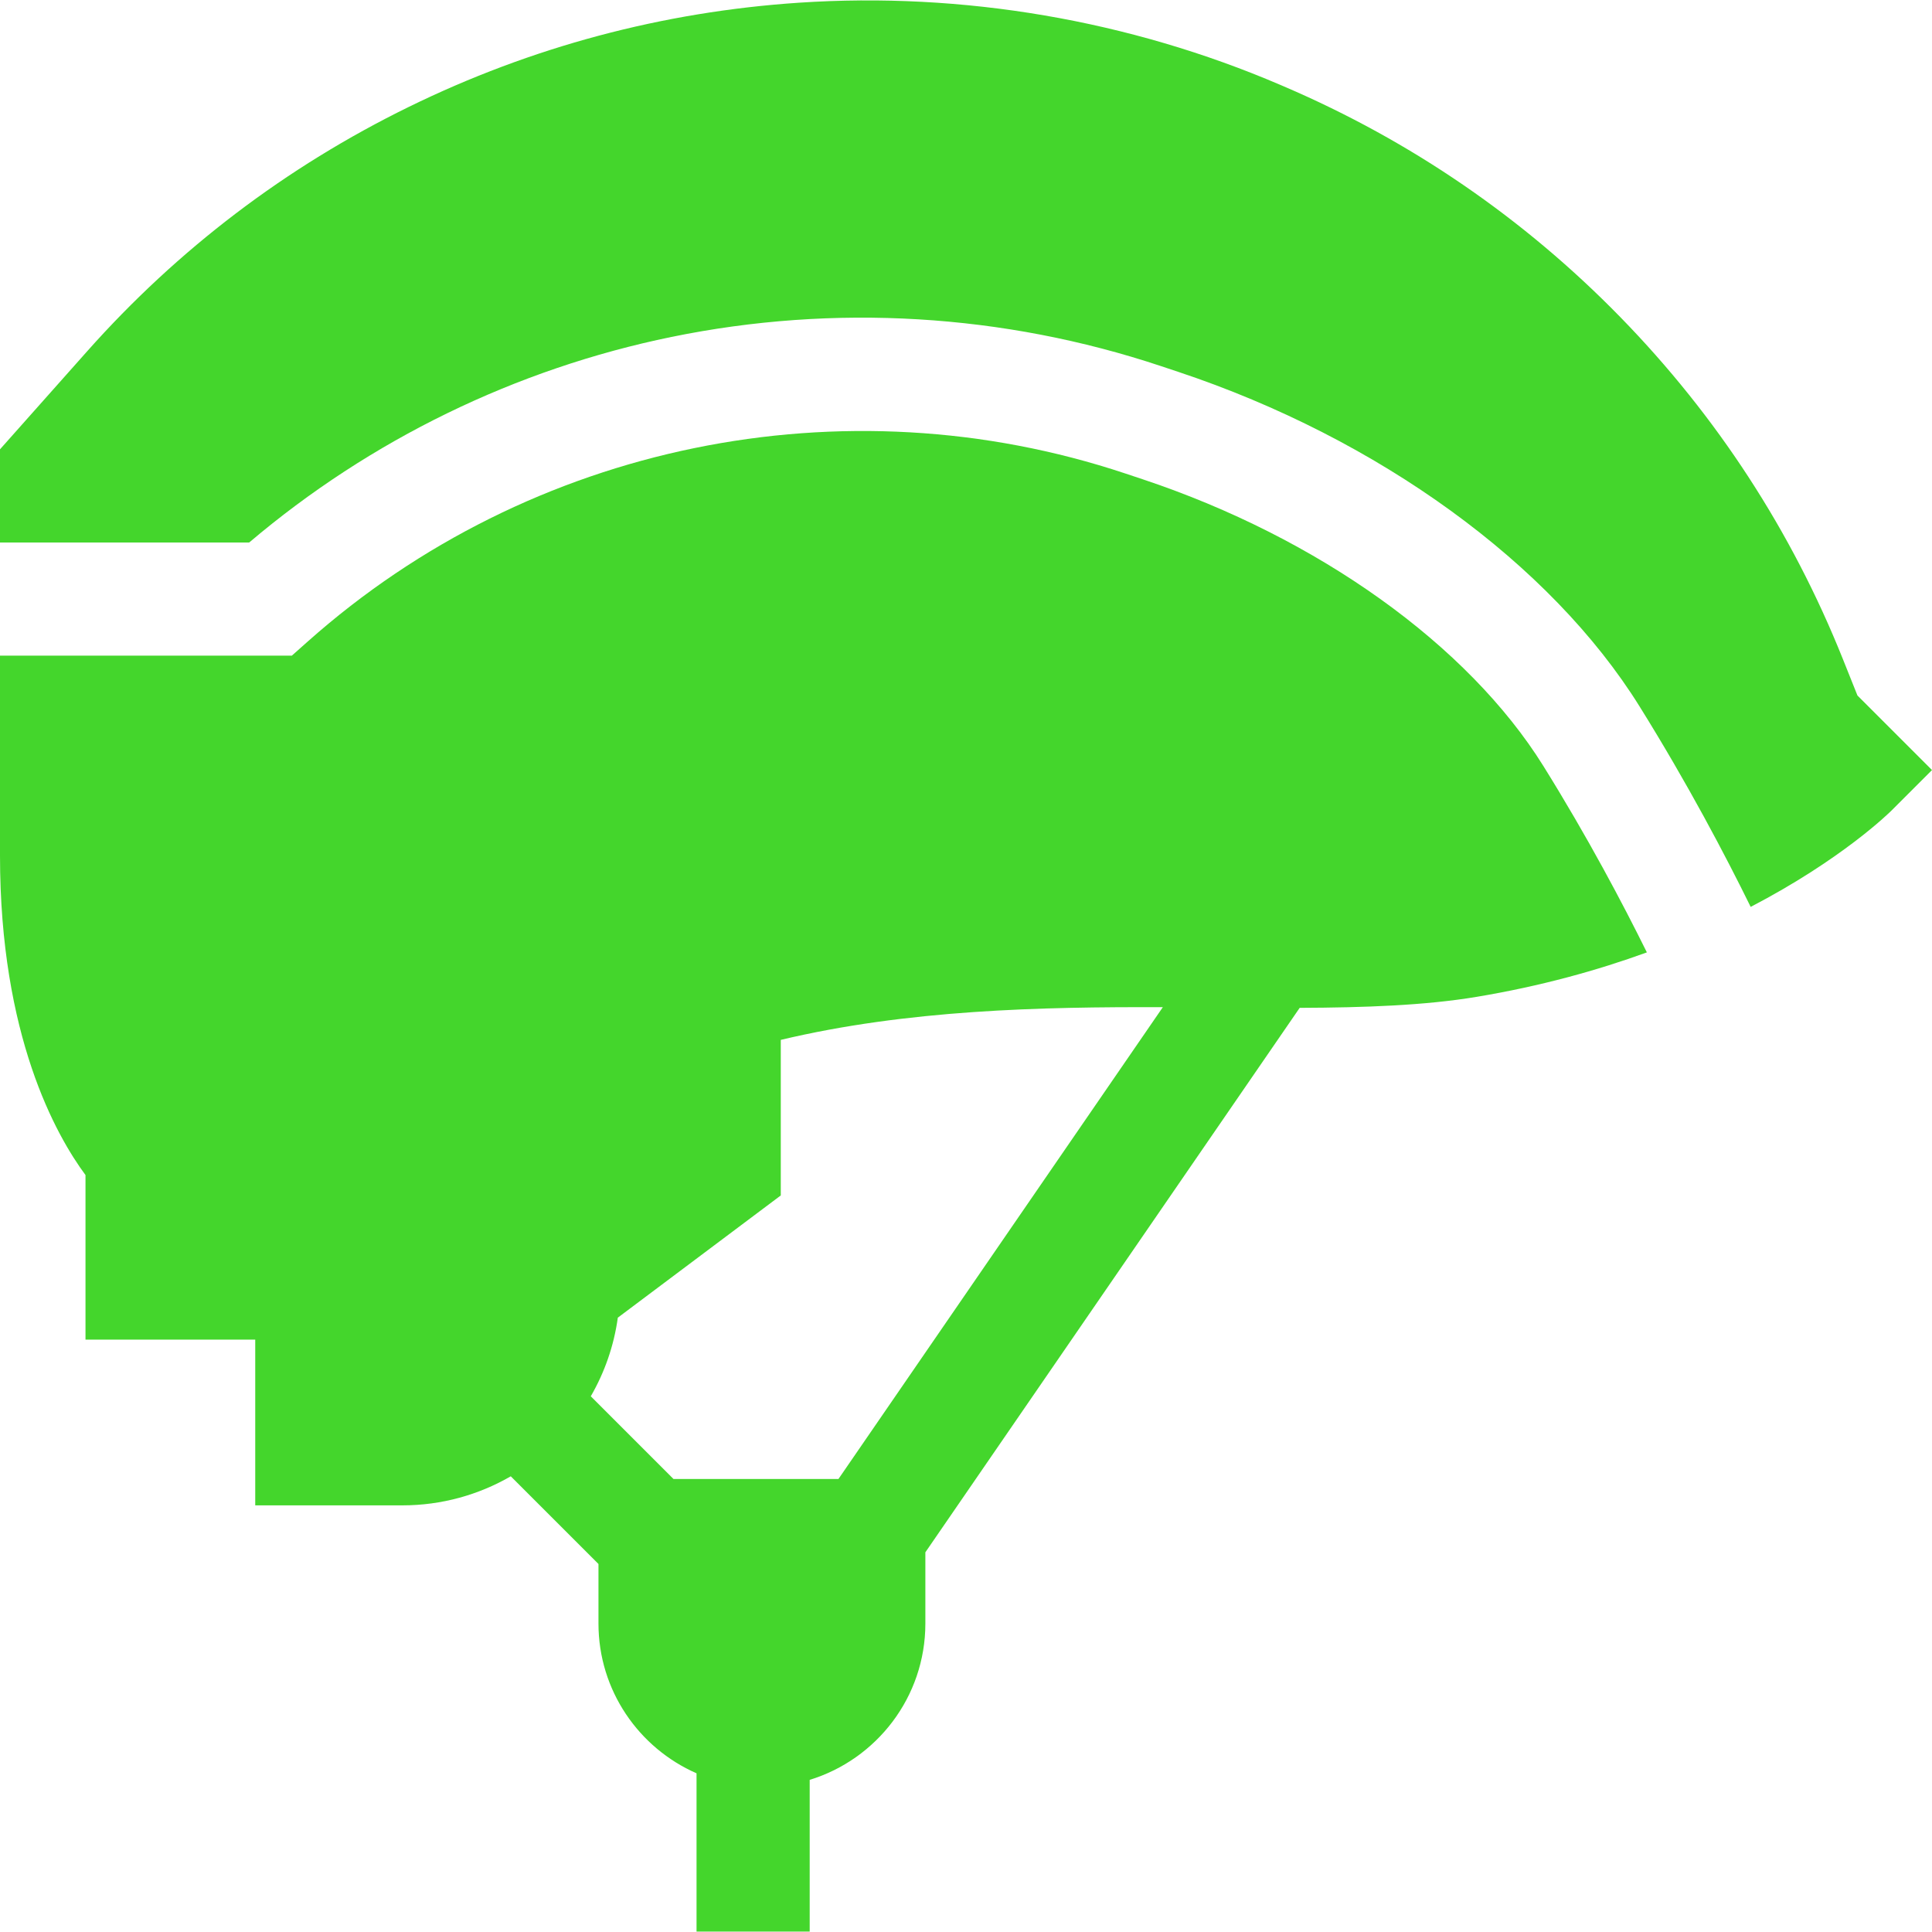
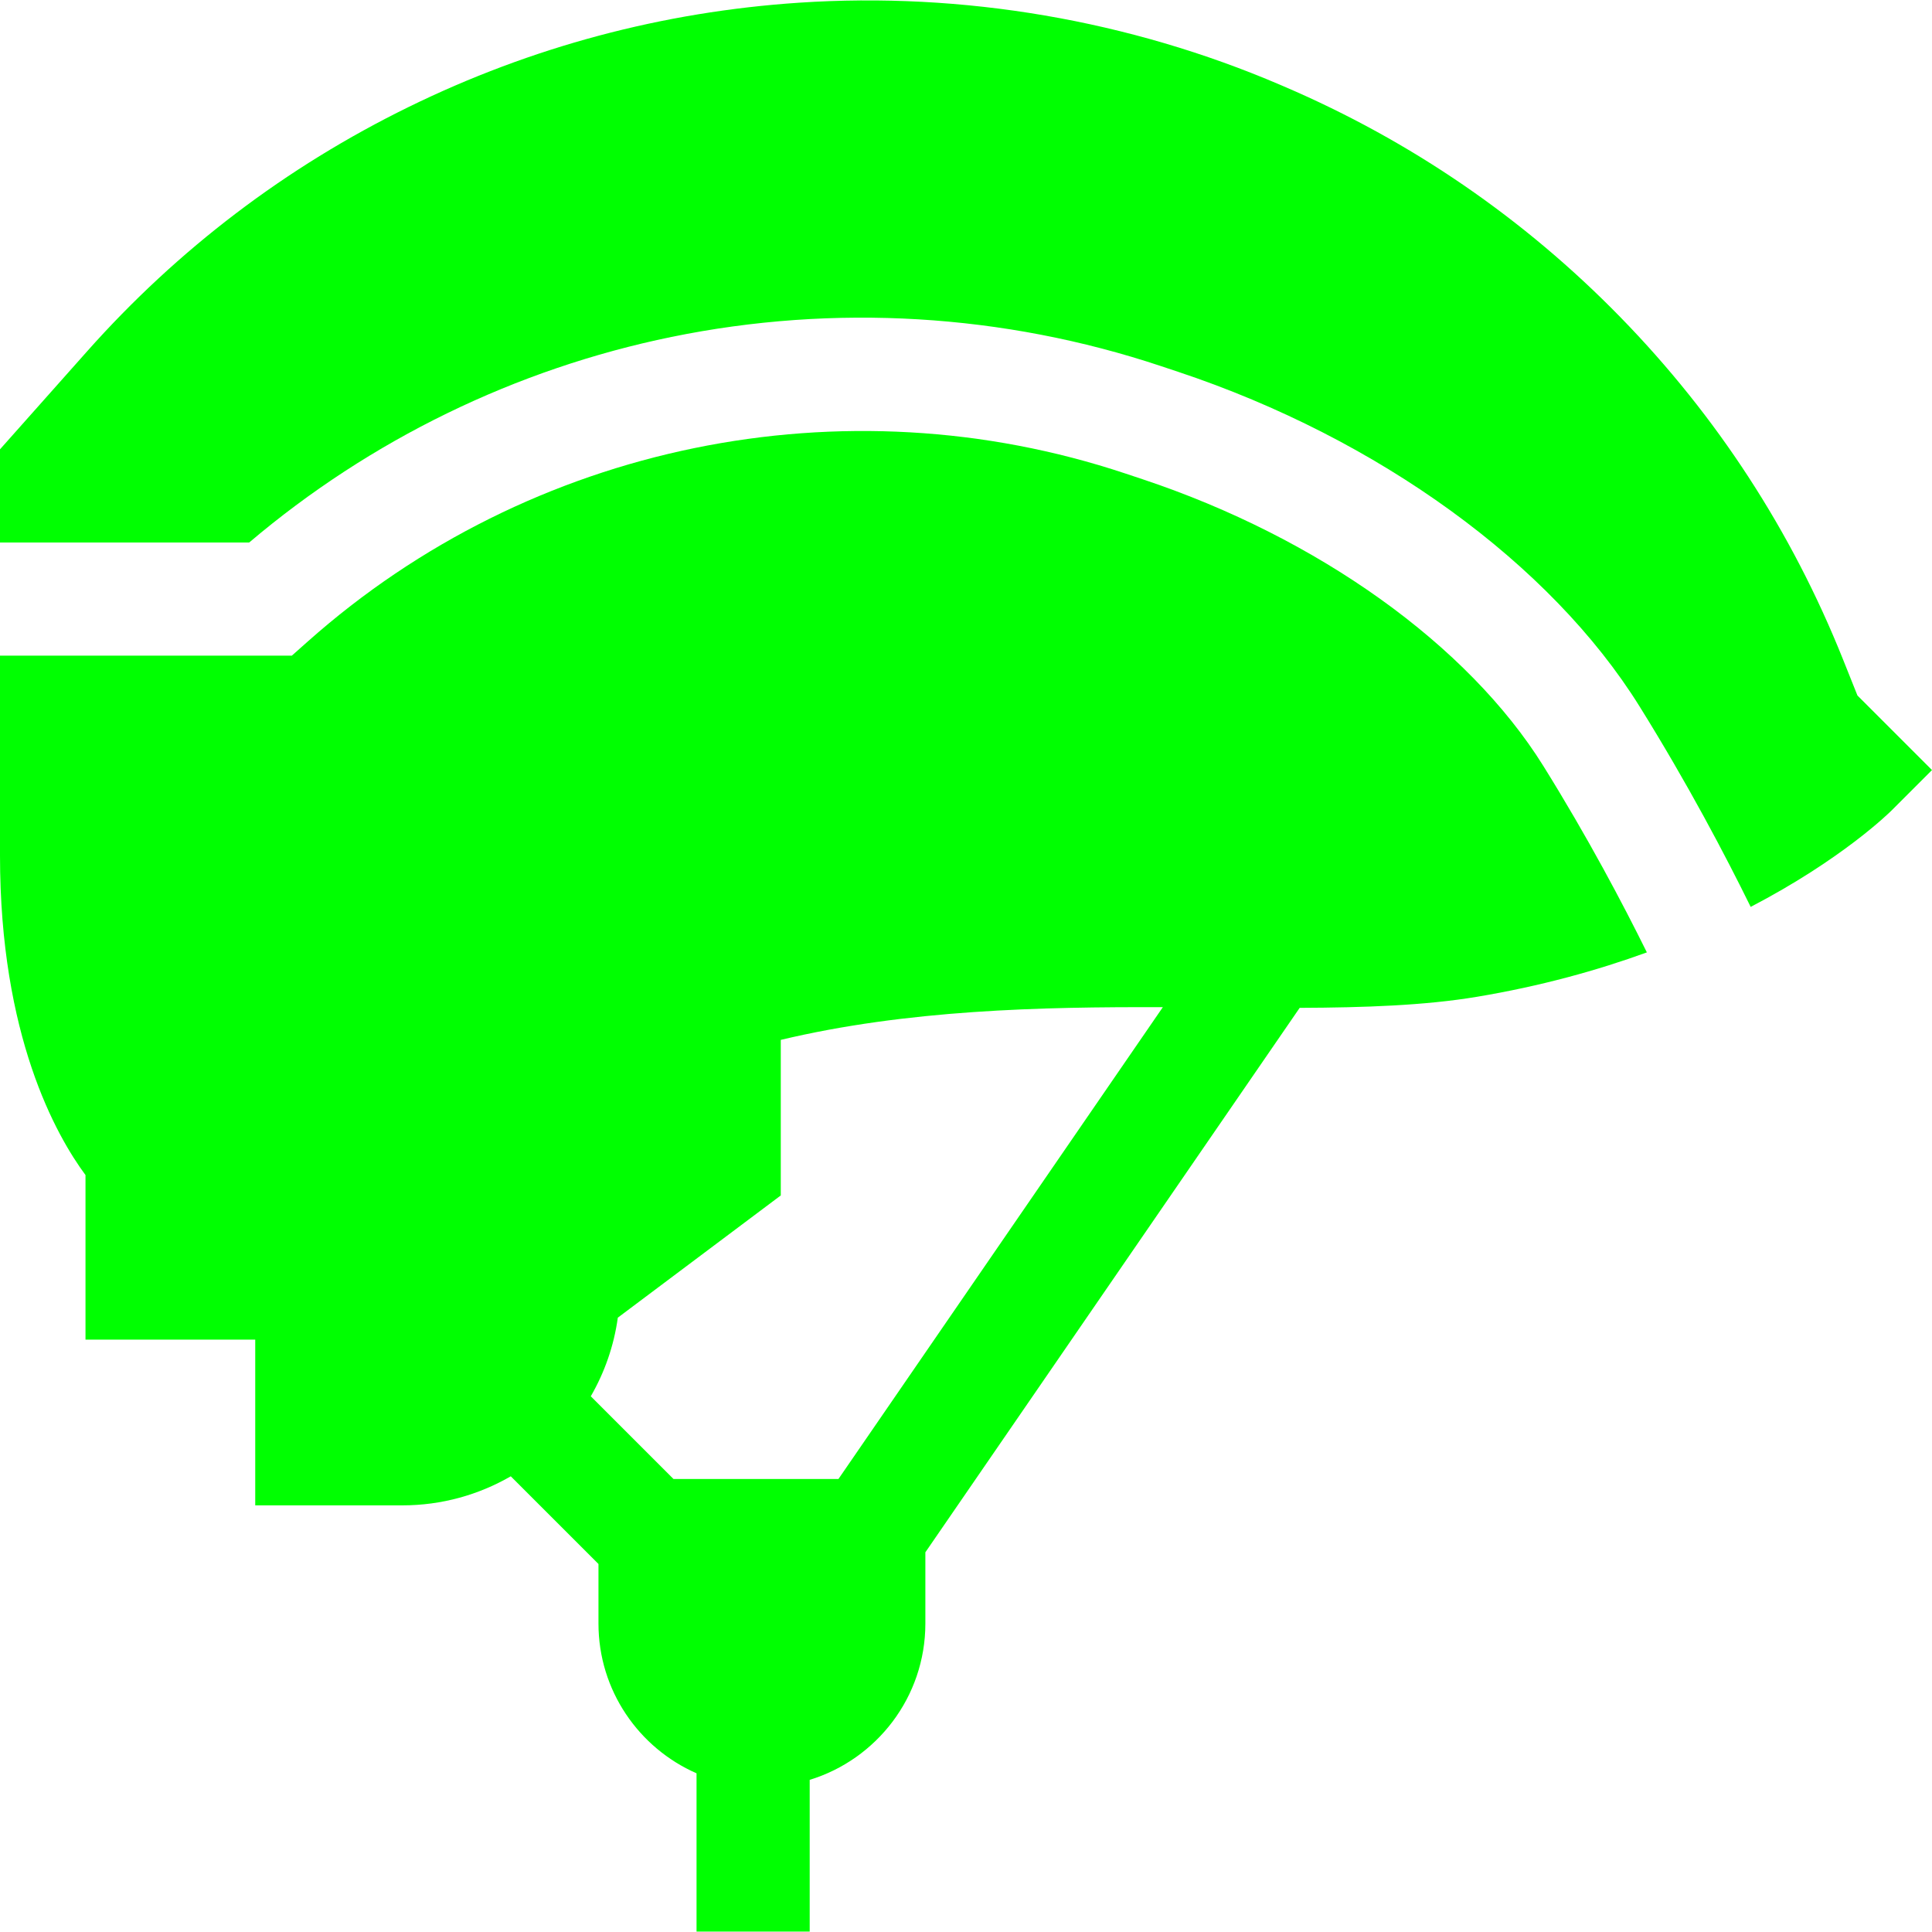
<svg xmlns="http://www.w3.org/2000/svg" version="1.1" id="Capa_1" x="0px" y="0px" viewBox="0 0 512 512" style="enable-background:new 0 0 512 512;" xml:space="preserve" width="512px" height="512px">
  <g>
    <g>
-       <path d="M492.246,184.322l-3.855-9.639c-13.581-33.955-33.419-64.441-58.959-90.613c-25.542-26.172-55.536-46.747-89.143-61.15    l-0.97-0.416C299.301,5.354,255.191-2.179,211.745,0.716c-36.117,2.408-70.911,11.7-103.421,27.619    C75.816,44.254,47.139,66.043,23.093,93.097L0,119.075v24.693h66.036c32.079-27.213,70.648-46.007,111.901-54.474    c43.143-8.855,88.03-6.174,129.811,7.753l4.577,1.525c52.909,17.637,98.566,50.746,122.132,88.567    c12.855,20.63,22.882,39.745,29.49,53.197c24.076-12.536,36.573-24.782,37.449-25.658L512,204.077L492.246,184.322z" fill="#44d62c" />
+       <path d="M492.246,184.322l-3.855-9.639c-13.581-33.955-33.419-64.441-58.959-90.613c-25.542-26.172-55.536-46.747-89.143-61.15    l-0.97-0.416C299.301,5.354,255.191-2.179,211.745,0.716c-36.117,2.408-70.911,11.7-103.421,27.619    C75.816,44.254,47.139,66.043,23.093,93.097L0,119.075v24.693h66.036c32.079-27.213,70.648-46.007,111.901-54.474    c43.143-8.855,88.03-6.174,129.811,7.753l4.577,1.525c52.909,17.637,98.566,50.746,122.132,88.567    c12.855,20.63,22.882,39.745,29.49,53.197c24.076-12.536,36.573-24.782,37.449-25.658L512,204.077L492.246,184.322z" fill="#00FF01" />
    </g>
  </g>
  <g>
    <g>
-       <path d="M409.008,202.998c-19.987-32.078-59.674-60.481-106.162-75.977l-4.577-1.525c-74.751-24.917-157.776-7.877-216.67,44.472    l-4.261,3.787H0v52.978c0,47.797,14.863,74.14,22.658,84.668v43.613H67.64v43.923h38.983c10.46,0,20.271-2.812,28.736-7.702    l23.242,23.241v15.78c0,17.726,10.707,32.989,25.989,39.688v41.945h29.987v-40.21c17.726-5.429,30.654-21.943,30.654-41.423    v-18.88l99.197-144.285c17.19-0.067,33.206-0.634,46.875-2.912c17.029-2.838,32.057-7.031,45.135-11.787    C430.153,239.677,420.783,221.896,409.008,202.998z M222.205,391.941h-43.732v-0.001l-21.909-21.909    c3.638-6.296,6.13-13.334,7.162-20.835l43.188-32.391V275.58c33.459-7.975,68.783-8.78,101.247-8.665L222.205,391.941z" fill="#44d62c" />
+       <path d="M409.008,202.998c-19.987-32.078-59.674-60.481-106.162-75.977l-4.577-1.525c-74.751-24.917-157.776-7.877-216.67,44.472    l-4.261,3.787H0v52.978c0,47.797,14.863,74.14,22.658,84.668v43.613H67.64v43.923h38.983c10.46,0,20.271-2.812,28.736-7.702    l23.242,23.241v15.78c0,17.726,10.707,32.989,25.989,39.688v41.945h29.987v-40.21c17.726-5.429,30.654-21.943,30.654-41.423    v-18.88l99.197-144.285c17.19-0.067,33.206-0.634,46.875-2.912c17.029-2.838,32.057-7.031,45.135-11.787    C430.153,239.677,420.783,221.896,409.008,202.998z M222.205,391.941h-43.732v-0.001l-21.909-21.909    c3.638-6.296,6.13-13.334,7.162-20.835l43.188-32.391V275.58c33.459-7.975,68.783-8.78,101.247-8.665L222.205,391.941z" fill="#00FF01" />
    </g>
  </g>
  <g>
</g>
  <g>
</g>
  <g>
</g>
  <g>
</g>
  <g>
</g>
  <g>
</g>
  <g>
</g>
  <g>
</g>
  <g>
</g>
  <g>
</g>
  <g>
</g>
  <g>
</g>
  <g>
</g>
  <g>
</g>
  <g>
</g>
</svg>
